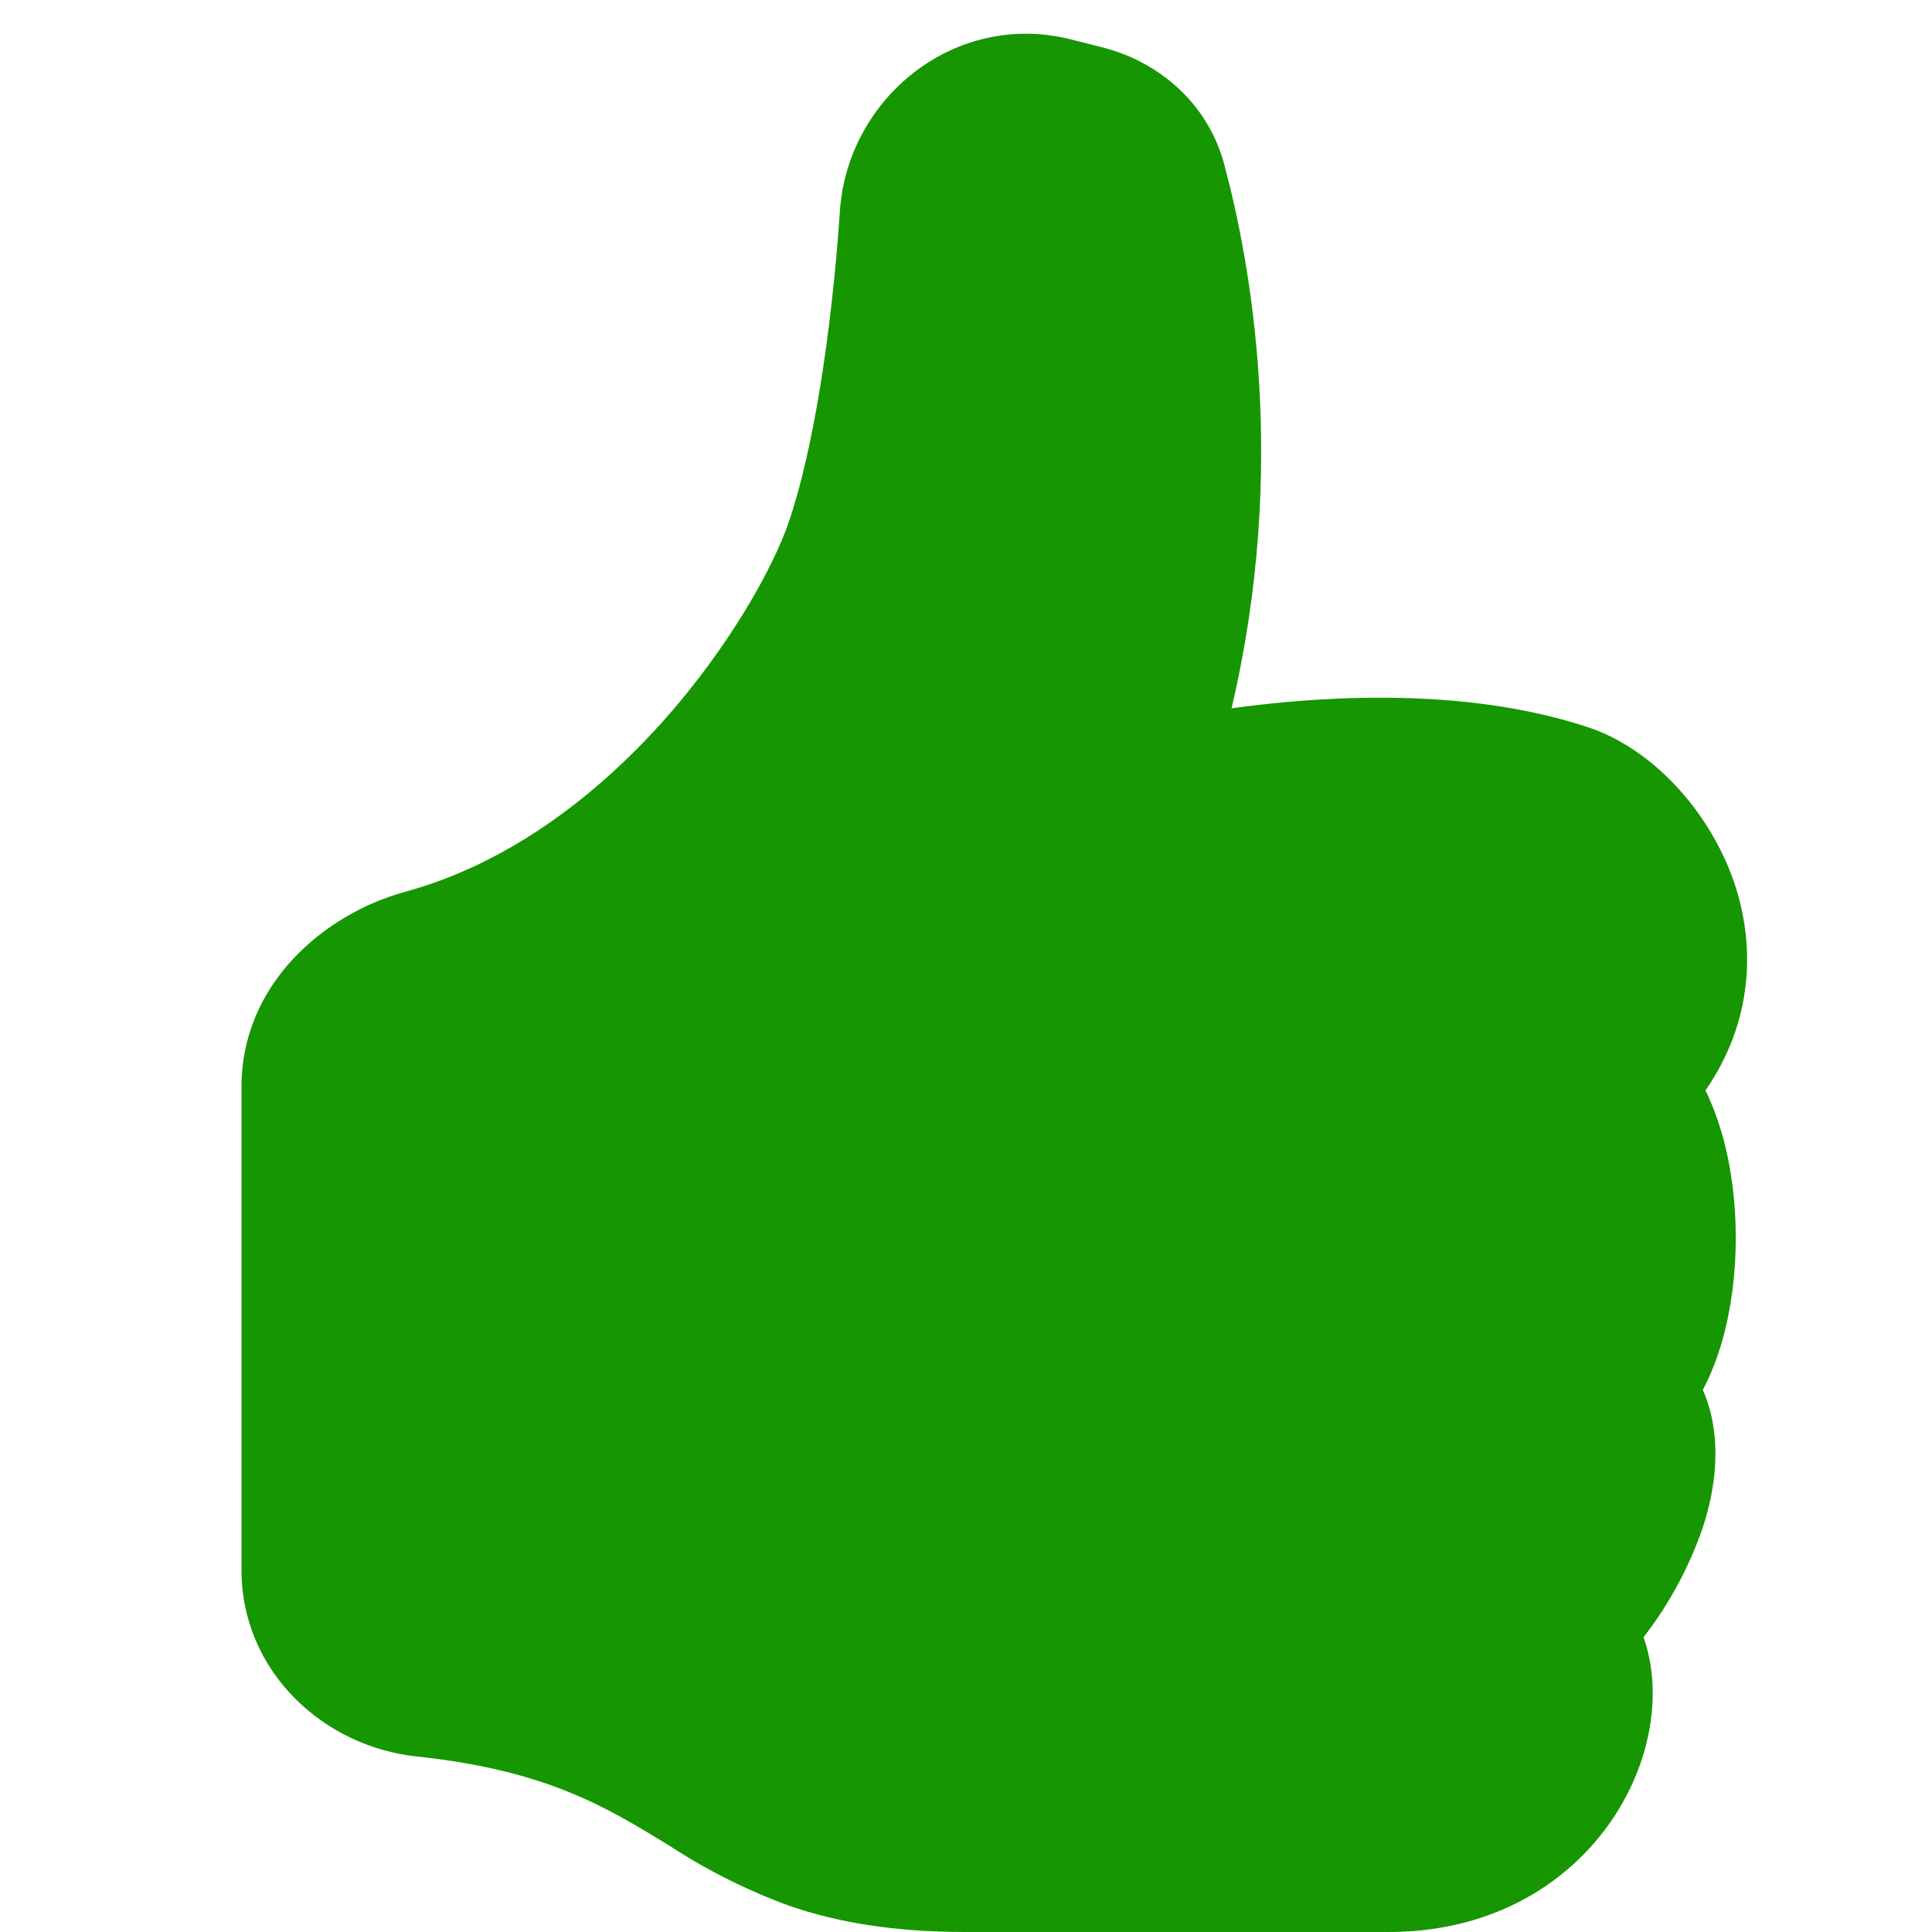
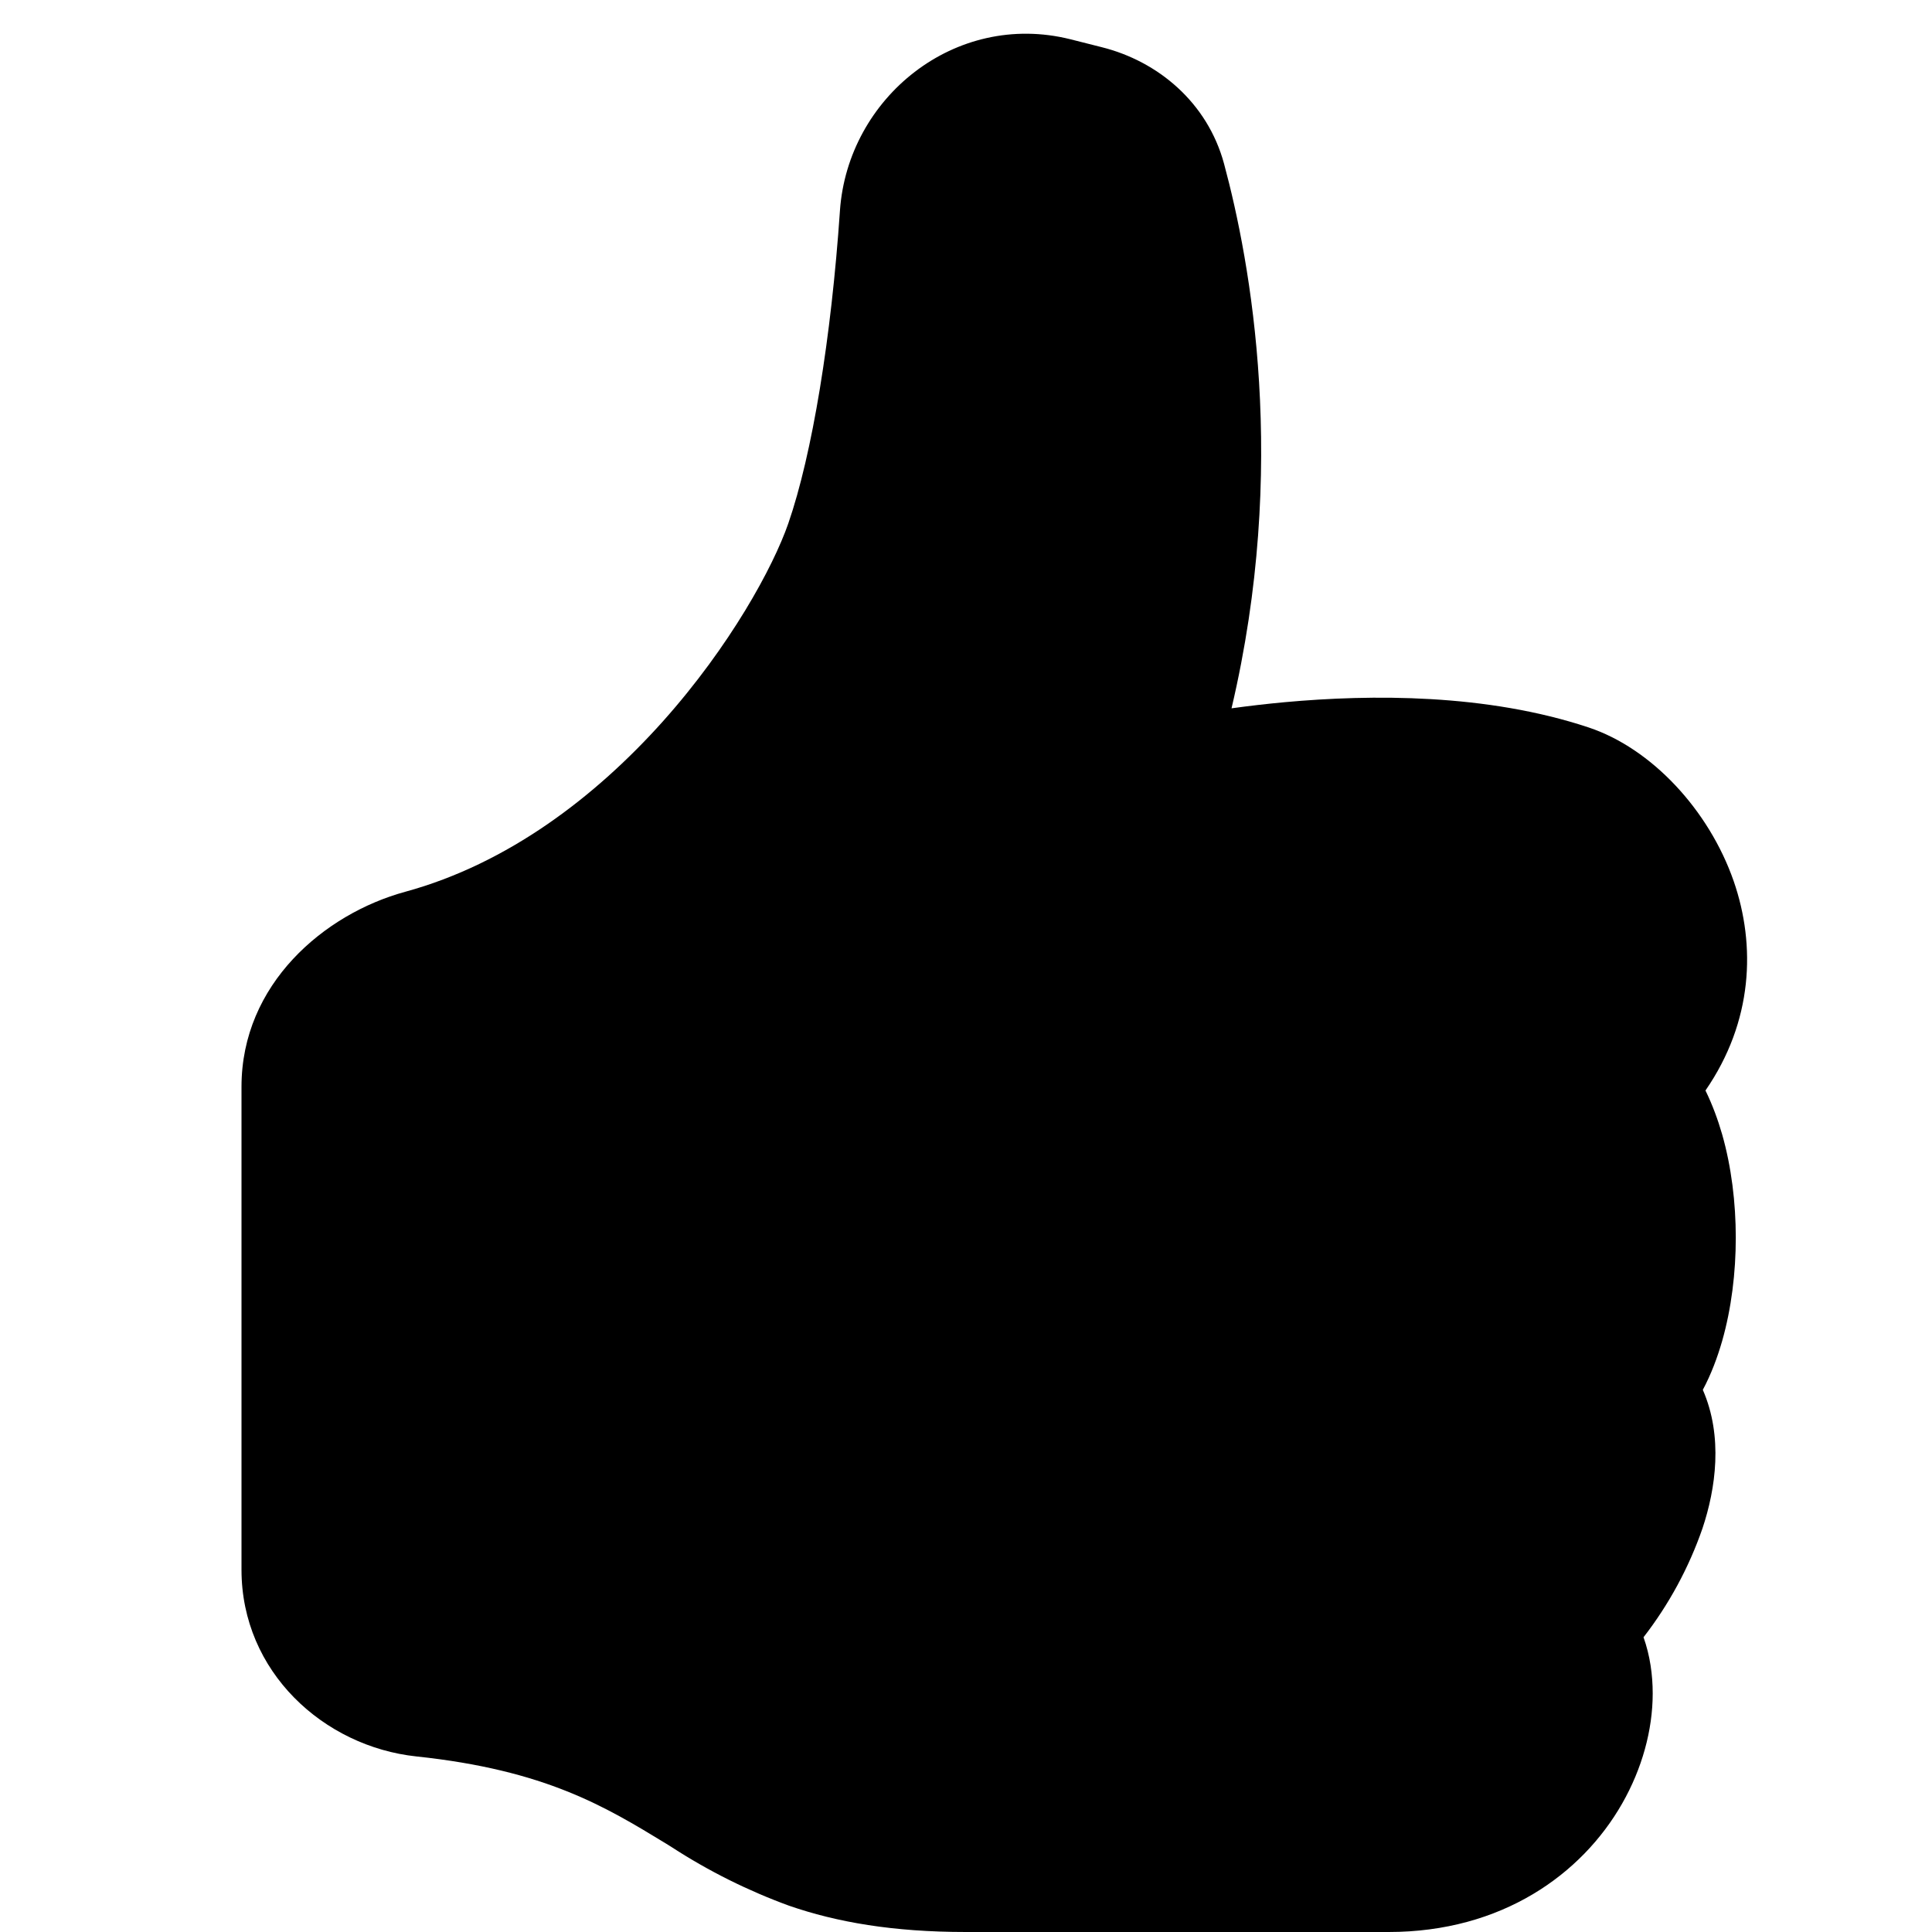
<svg xmlns="http://www.w3.org/2000/svg" width="16" height="16" fill="currentColor" class="bi bi-hand-thumbs-up-fill" viewBox="0 0 16 16" version="1.1" id="svg4">
  <defs id="defs8" />
-   <path d="M6.956 1.745C7.021.81 7.908.087 8.864.325l.261.066c.463.116.874.456 1.012.965.22.816.533 2.511.062 4.51a9.84 9.84 0 0 1 .443-.051c.713-.065 1.669-.072 2.516.21.518.173.994.681 1.2 1.273.184.532.16 1.162-.234 1.733.058.119.103.242.138.363.077.27.113.567.113.856 0 .289-.036.586-.113.856-.039.135-.09.273-.16.404.169.387.107.819-.003 1.148a3.163 3.163 0 0 1-.488.901c.054.152.076.312.076.465 0 .305-.089.625-.253.912C13.1 15.522 12.437 16 11.5 16H8c-.605 0-1.07-.081-1.466-.218a4.82 4.82 0 0 1-.97-.484l-.048-.03c-.504-.307-.999-.609-2.068-.722C2.682 14.464 2 13.846 2 13V9c0-.85.685-1.432 1.357-1.615.849-.232 1.574-.787 2.132-1.41.56-.627.914-1.28 1.039-1.639.199-.575.356-1.539.428-2.59z" id="path2" style="fill:#169600;fill-opacity:1" />
+   <path d="M6.956 1.745C7.021.81 7.908.087 8.864.325l.261.066c.463.116.874.456 1.012.965.22.816.533 2.511.062 4.51a9.84 9.84 0 0 1 .443-.051c.713-.065 1.669-.072 2.516.21.518.173.994.681 1.2 1.273.184.532.16 1.162-.234 1.733.058.119.103.242.138.363.077.27.113.567.113.856 0 .289-.036.586-.113.856-.039.135-.09.273-.16.404.169.387.107.819-.003 1.148a3.163 3.163 0 0 1-.488.901c.054.152.076.312.076.465 0 .305-.089.625-.253.912C13.1 15.522 12.437 16 11.5 16H8c-.605 0-1.07-.081-1.466-.218a4.82 4.82 0 0 1-.97-.484l-.048-.03c-.504-.307-.999-.609-2.068-.722C2.682 14.464 2 13.846 2 13V9c0-.85.685-1.432 1.357-1.615.849-.232 1.574-.787 2.132-1.41.56-.627.914-1.28 1.039-1.639.199-.575.356-1.539.428-2.59z" id="path2" style="fill:#000000;fill-opacity:1" />
</svg>
